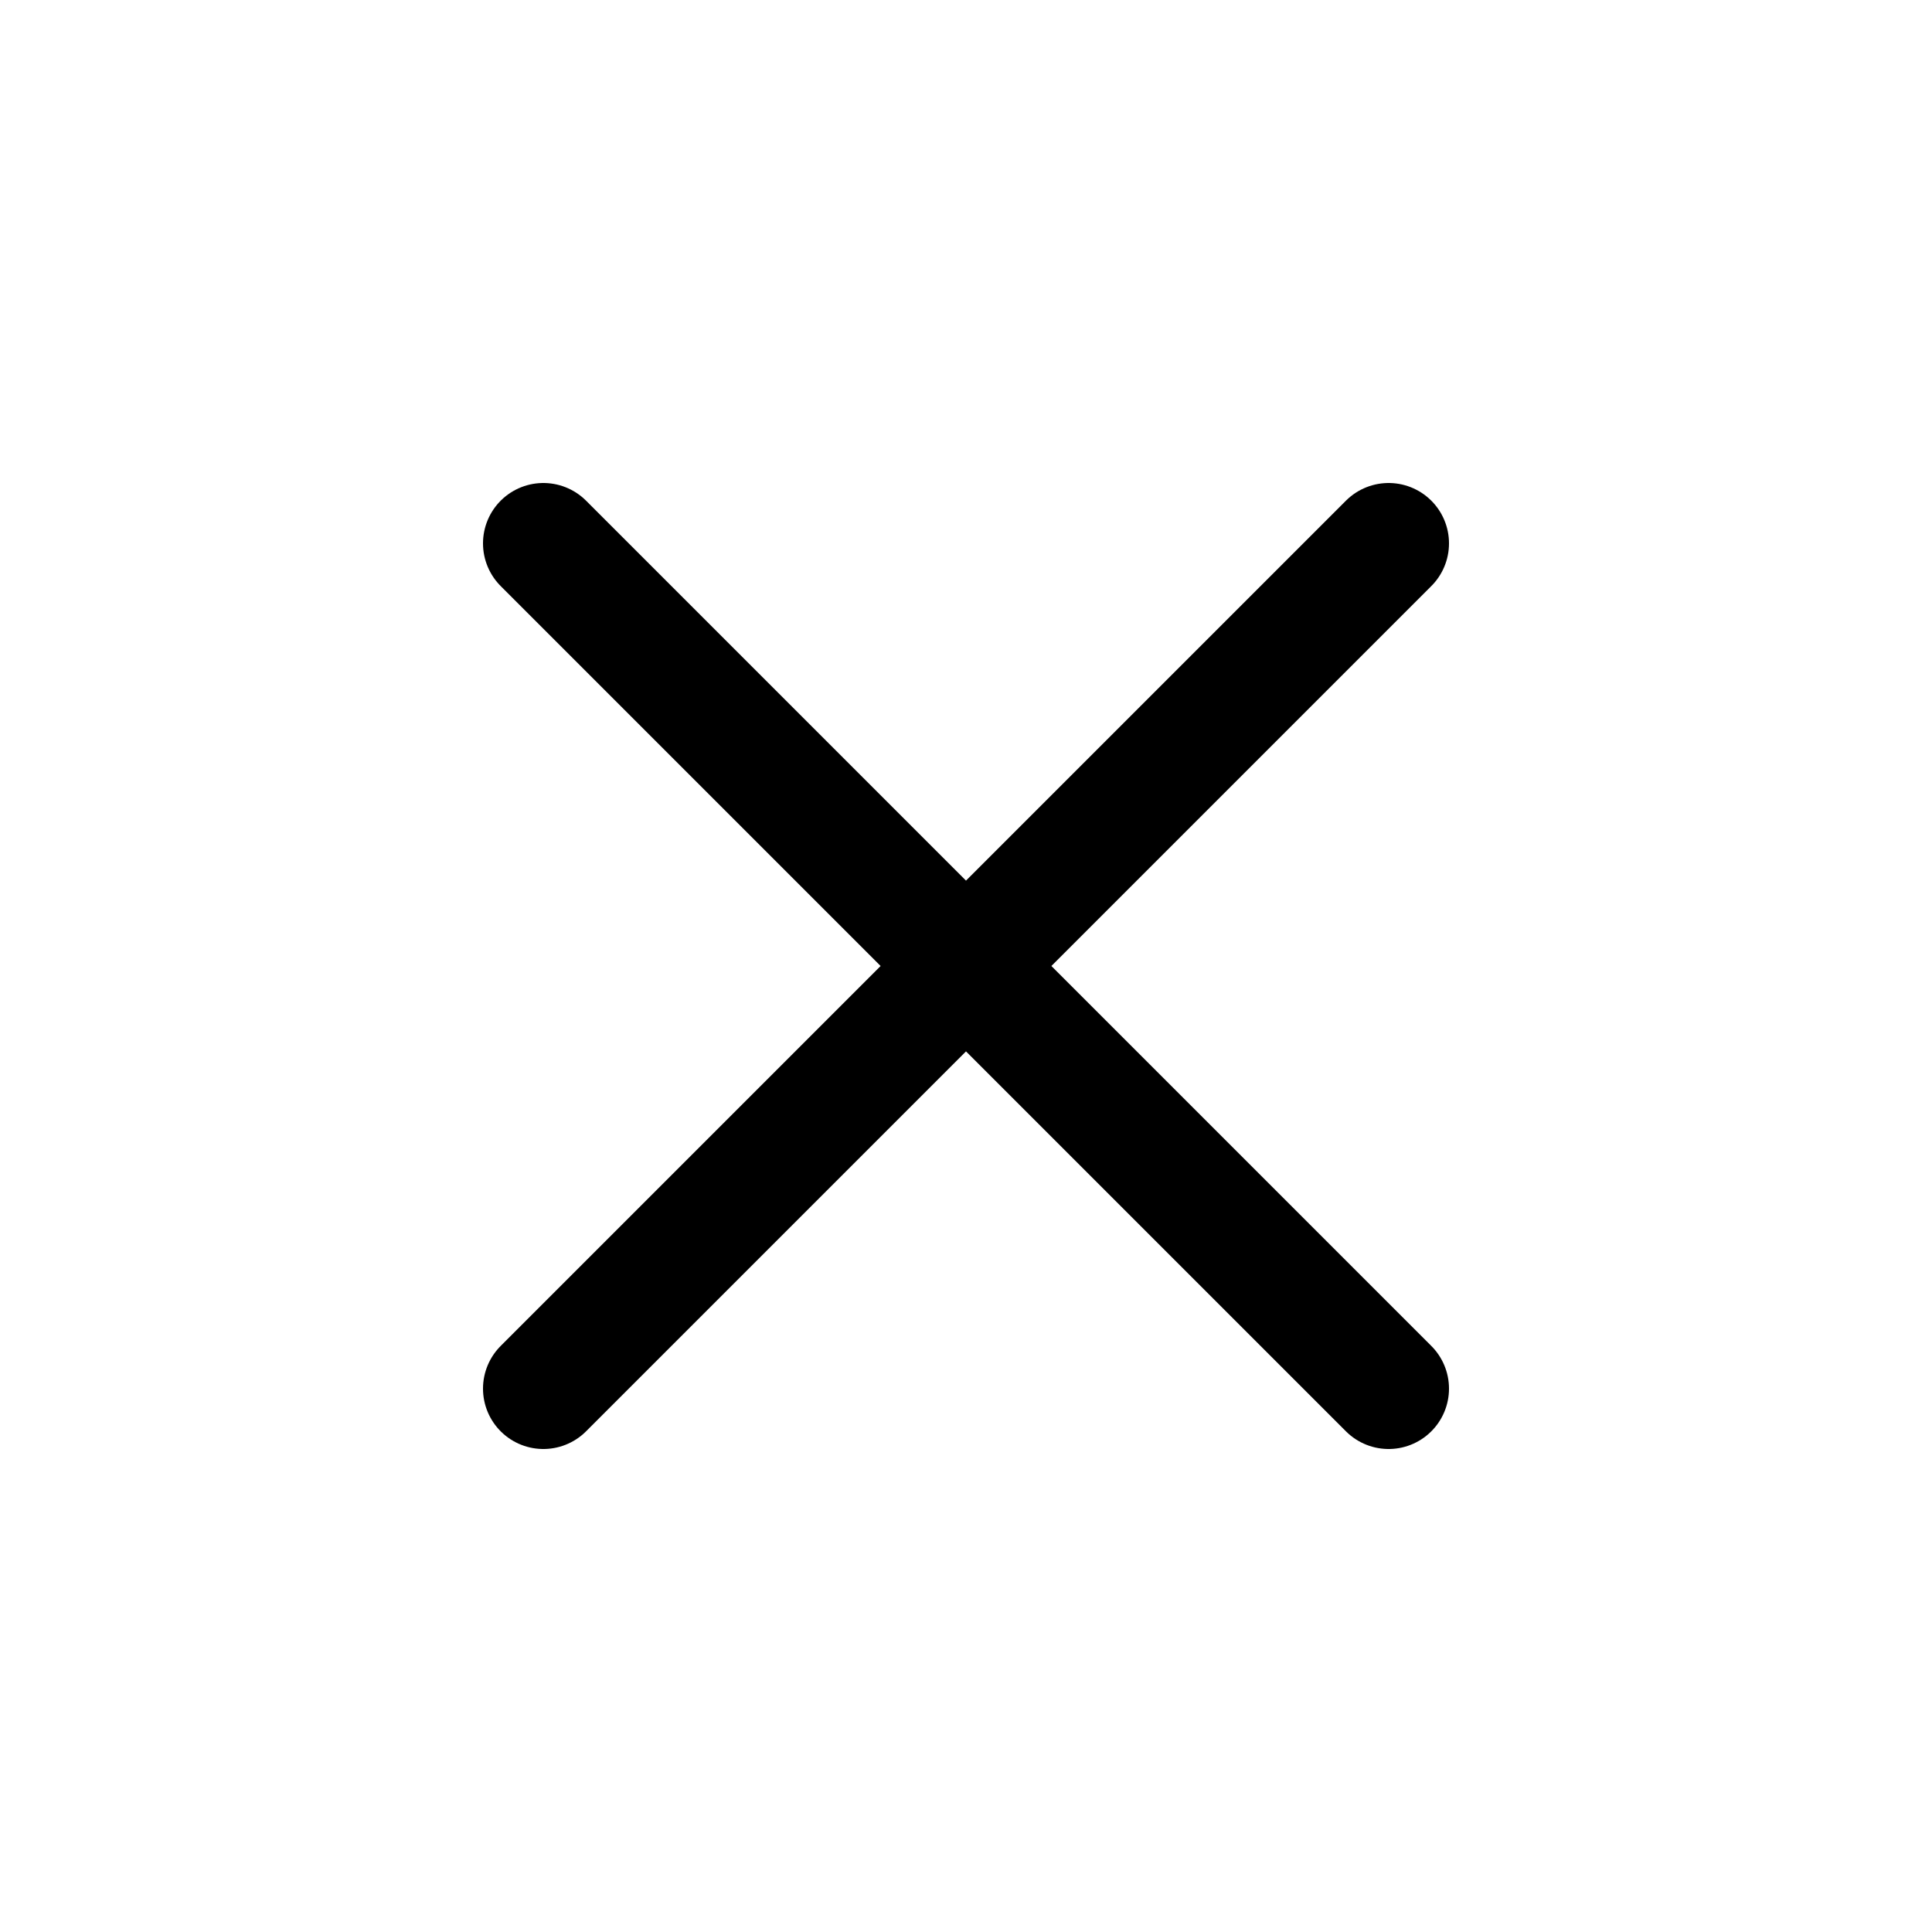
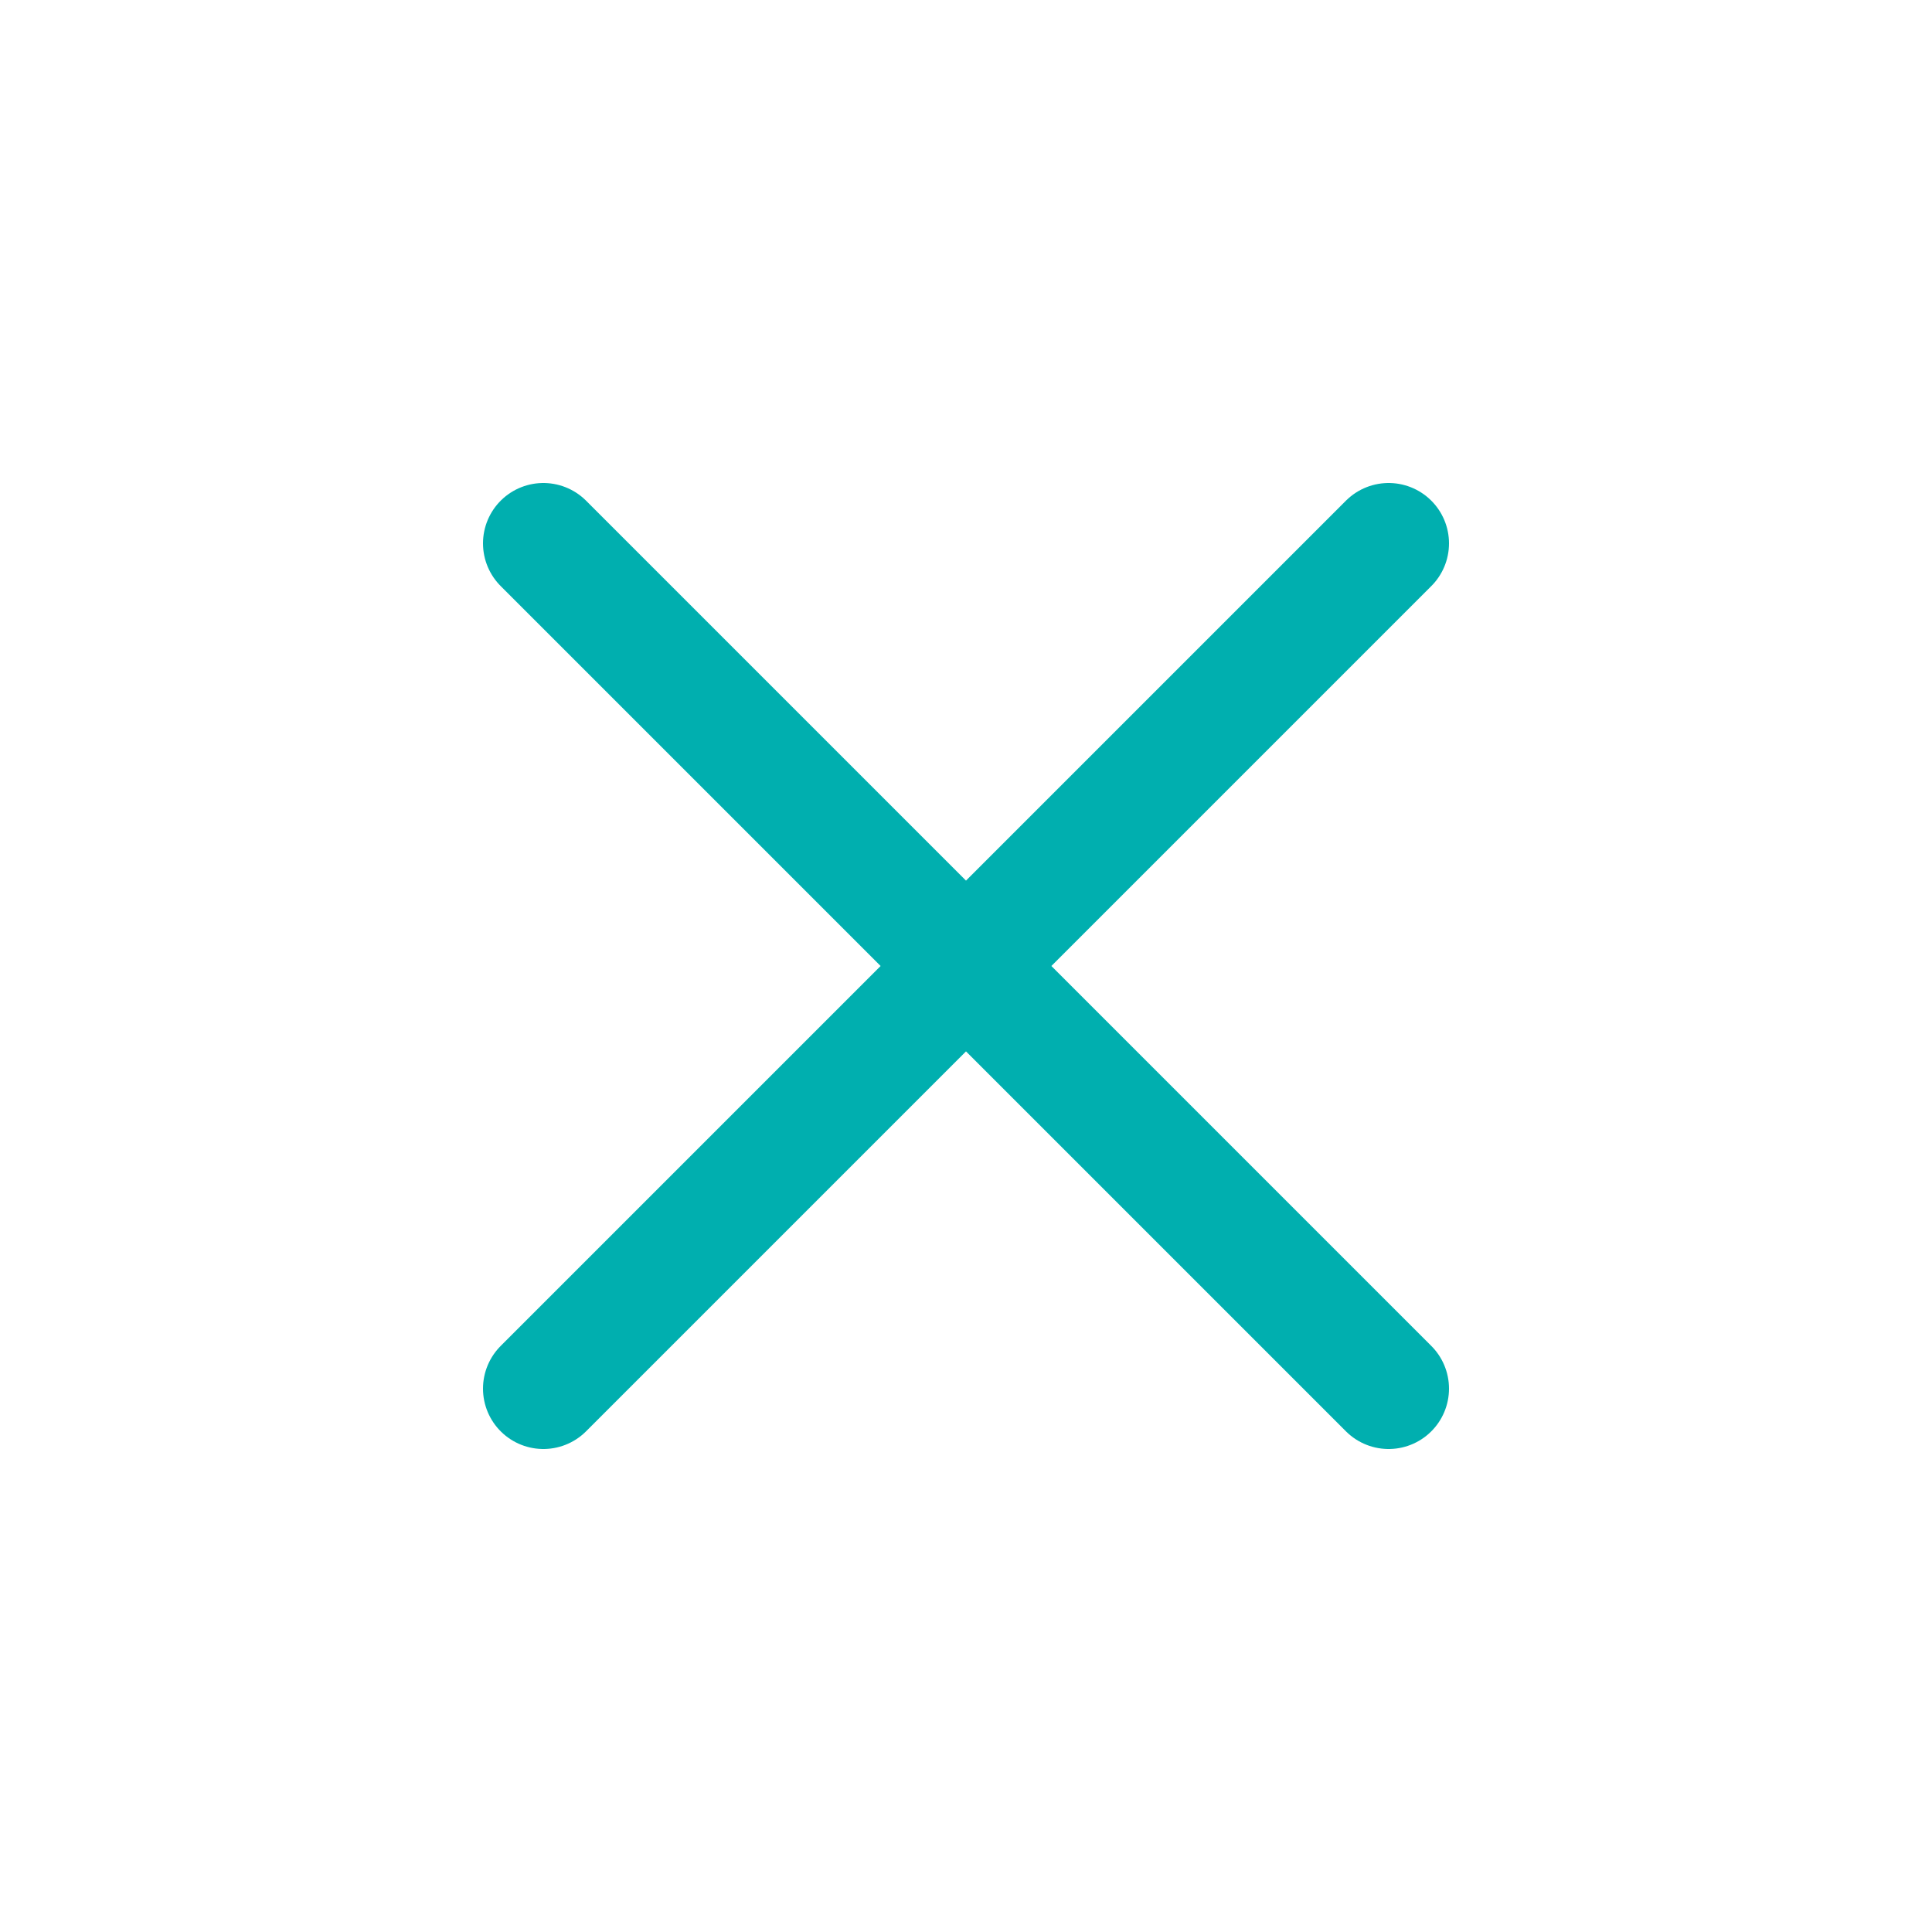
- <svg xmlns="http://www.w3.org/2000/svg" class="ionicon" viewBox="0 0 512 512">
-   <path fill="none" stroke="currentColor" stroke-linecap="round" stroke-linejoin="round" stroke-width="32" d="M368 368L144 144M368 144L144 368" />
+ <svg xmlns="http://www.w3.org/2000/svg" version="1.1" id="Layer_1" x="0px" y="0px" viewBox="0 0 512 512" style="enable-background:new 0 0 512 512;" xml:space="preserve">
+   <style type="text/css">
+ 	.st0{fill:none;stroke:#00AFAF;stroke-width:32;stroke-linecap:round;stroke-linejoin:round;}
+ </style>
+   <path class="st0" d="M368,368L144,144 M368,144L144,368" />
</svg>
